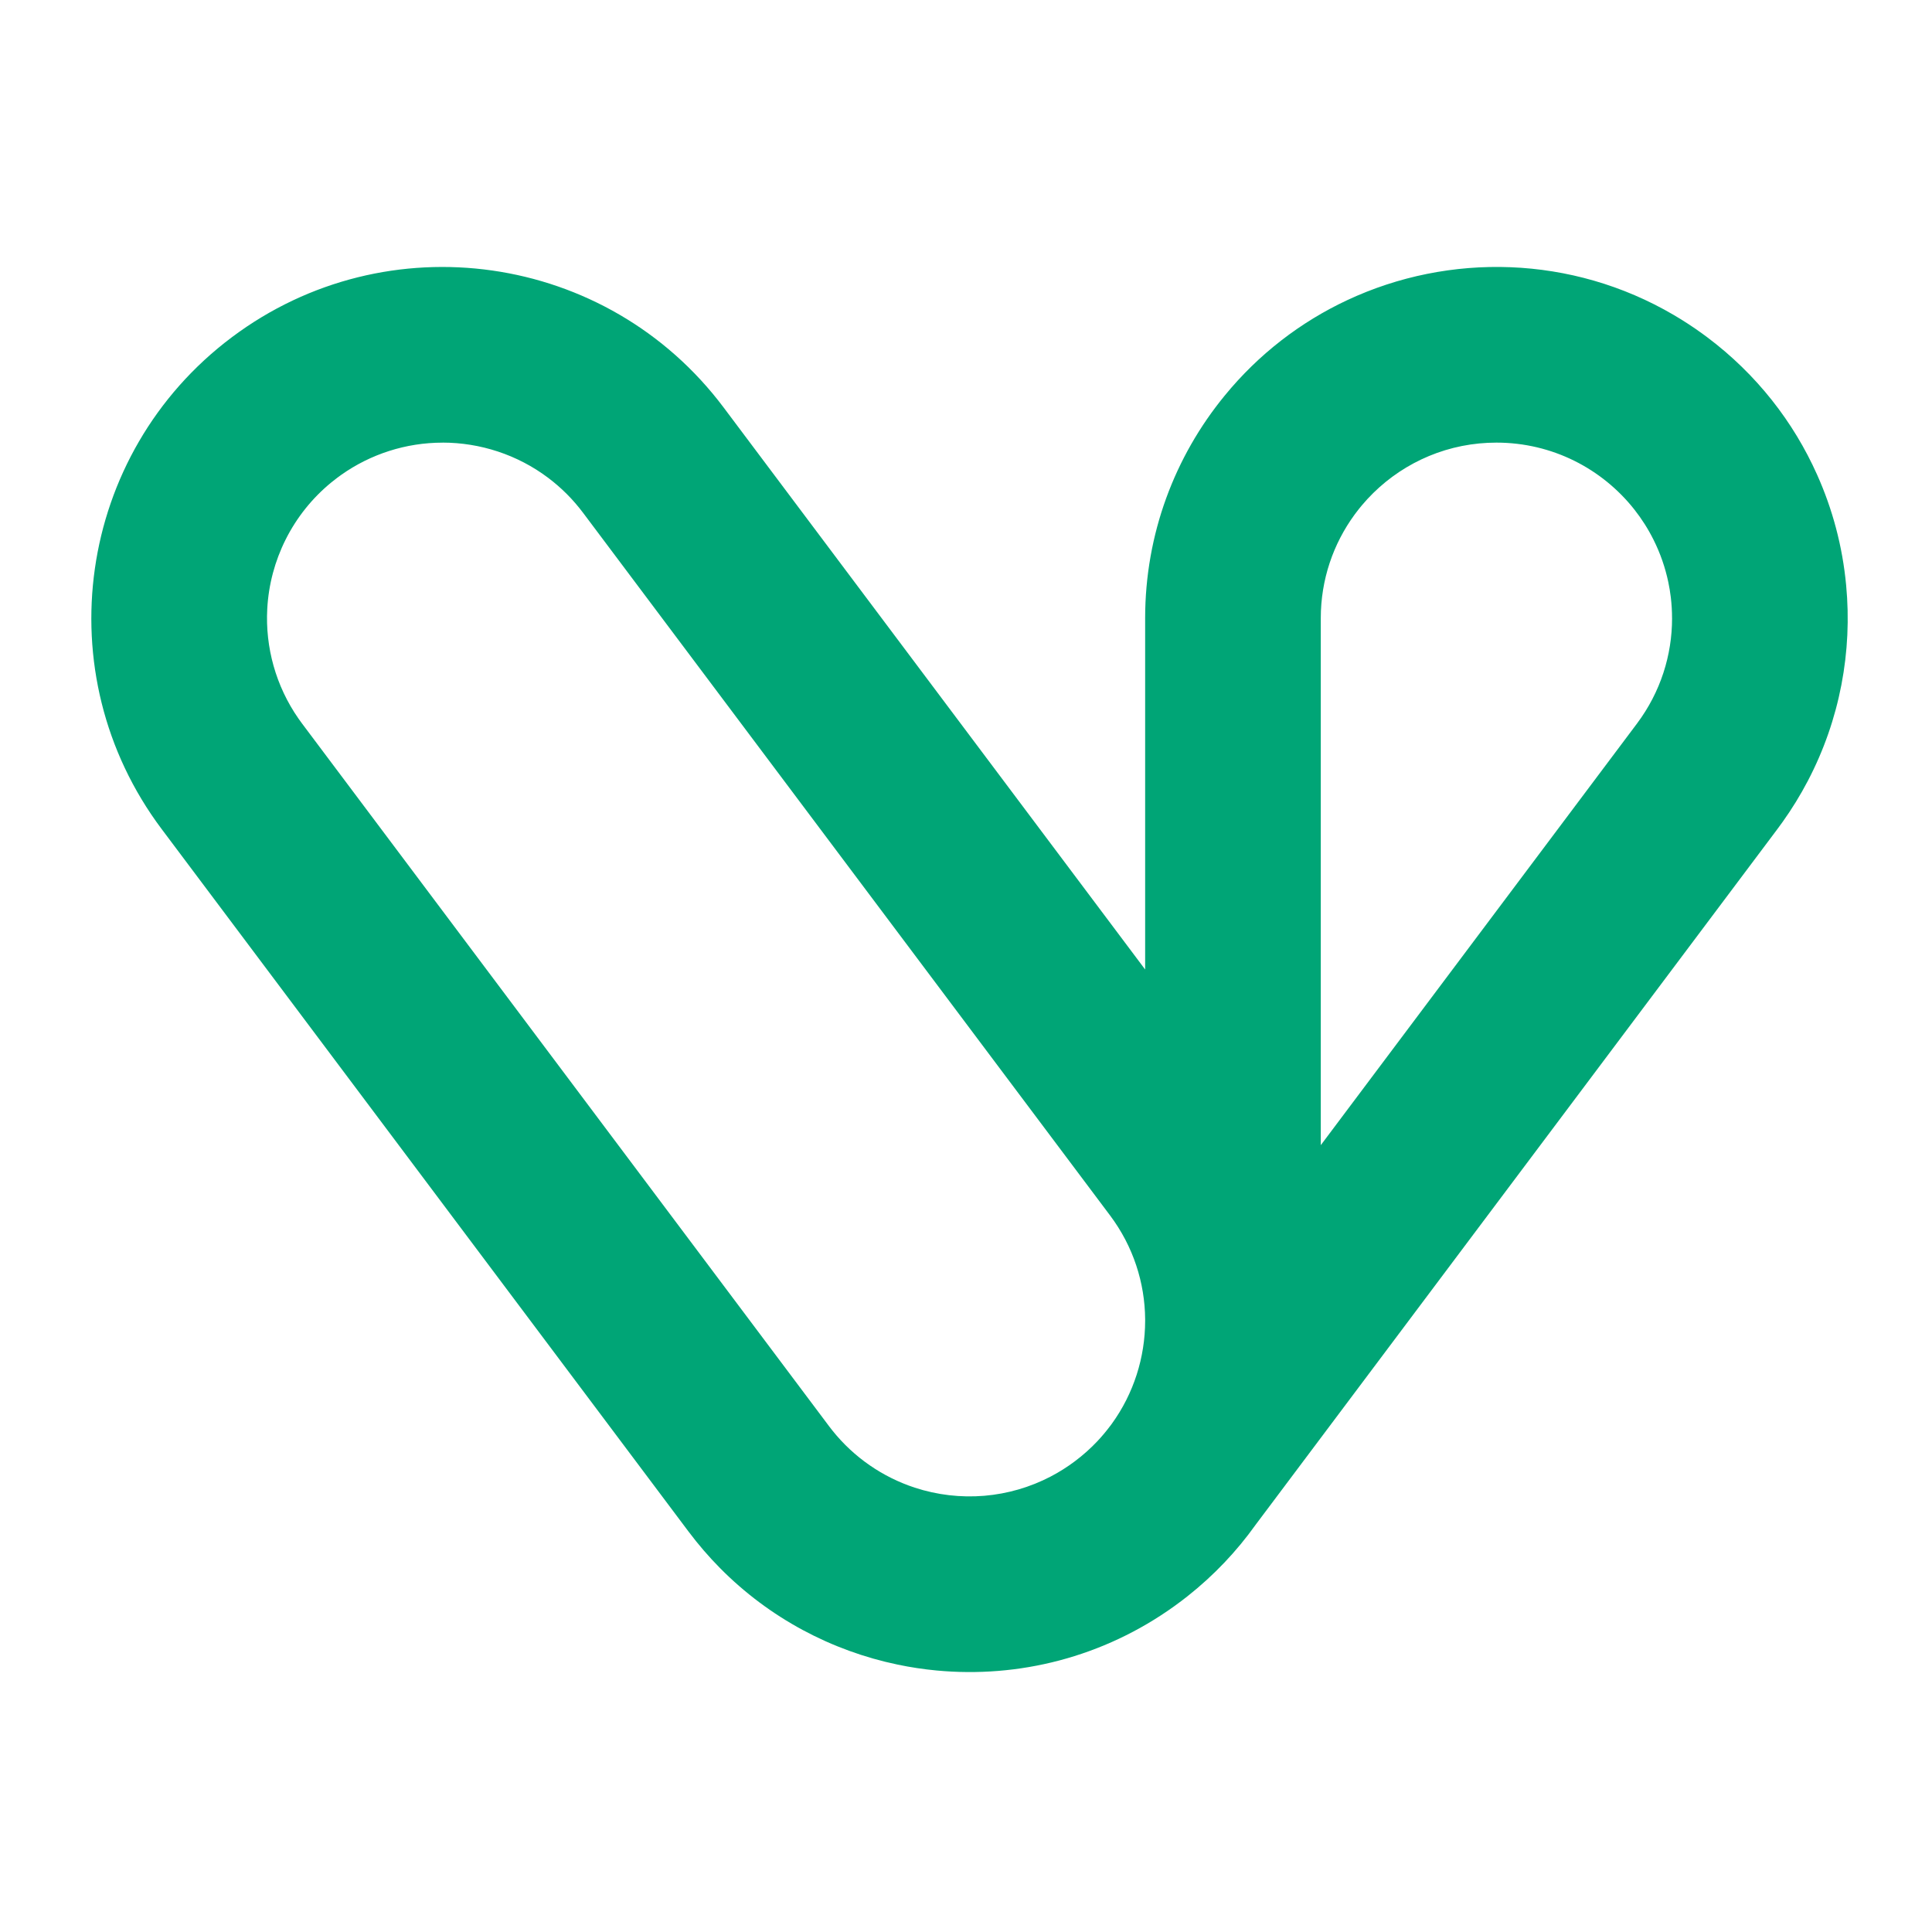
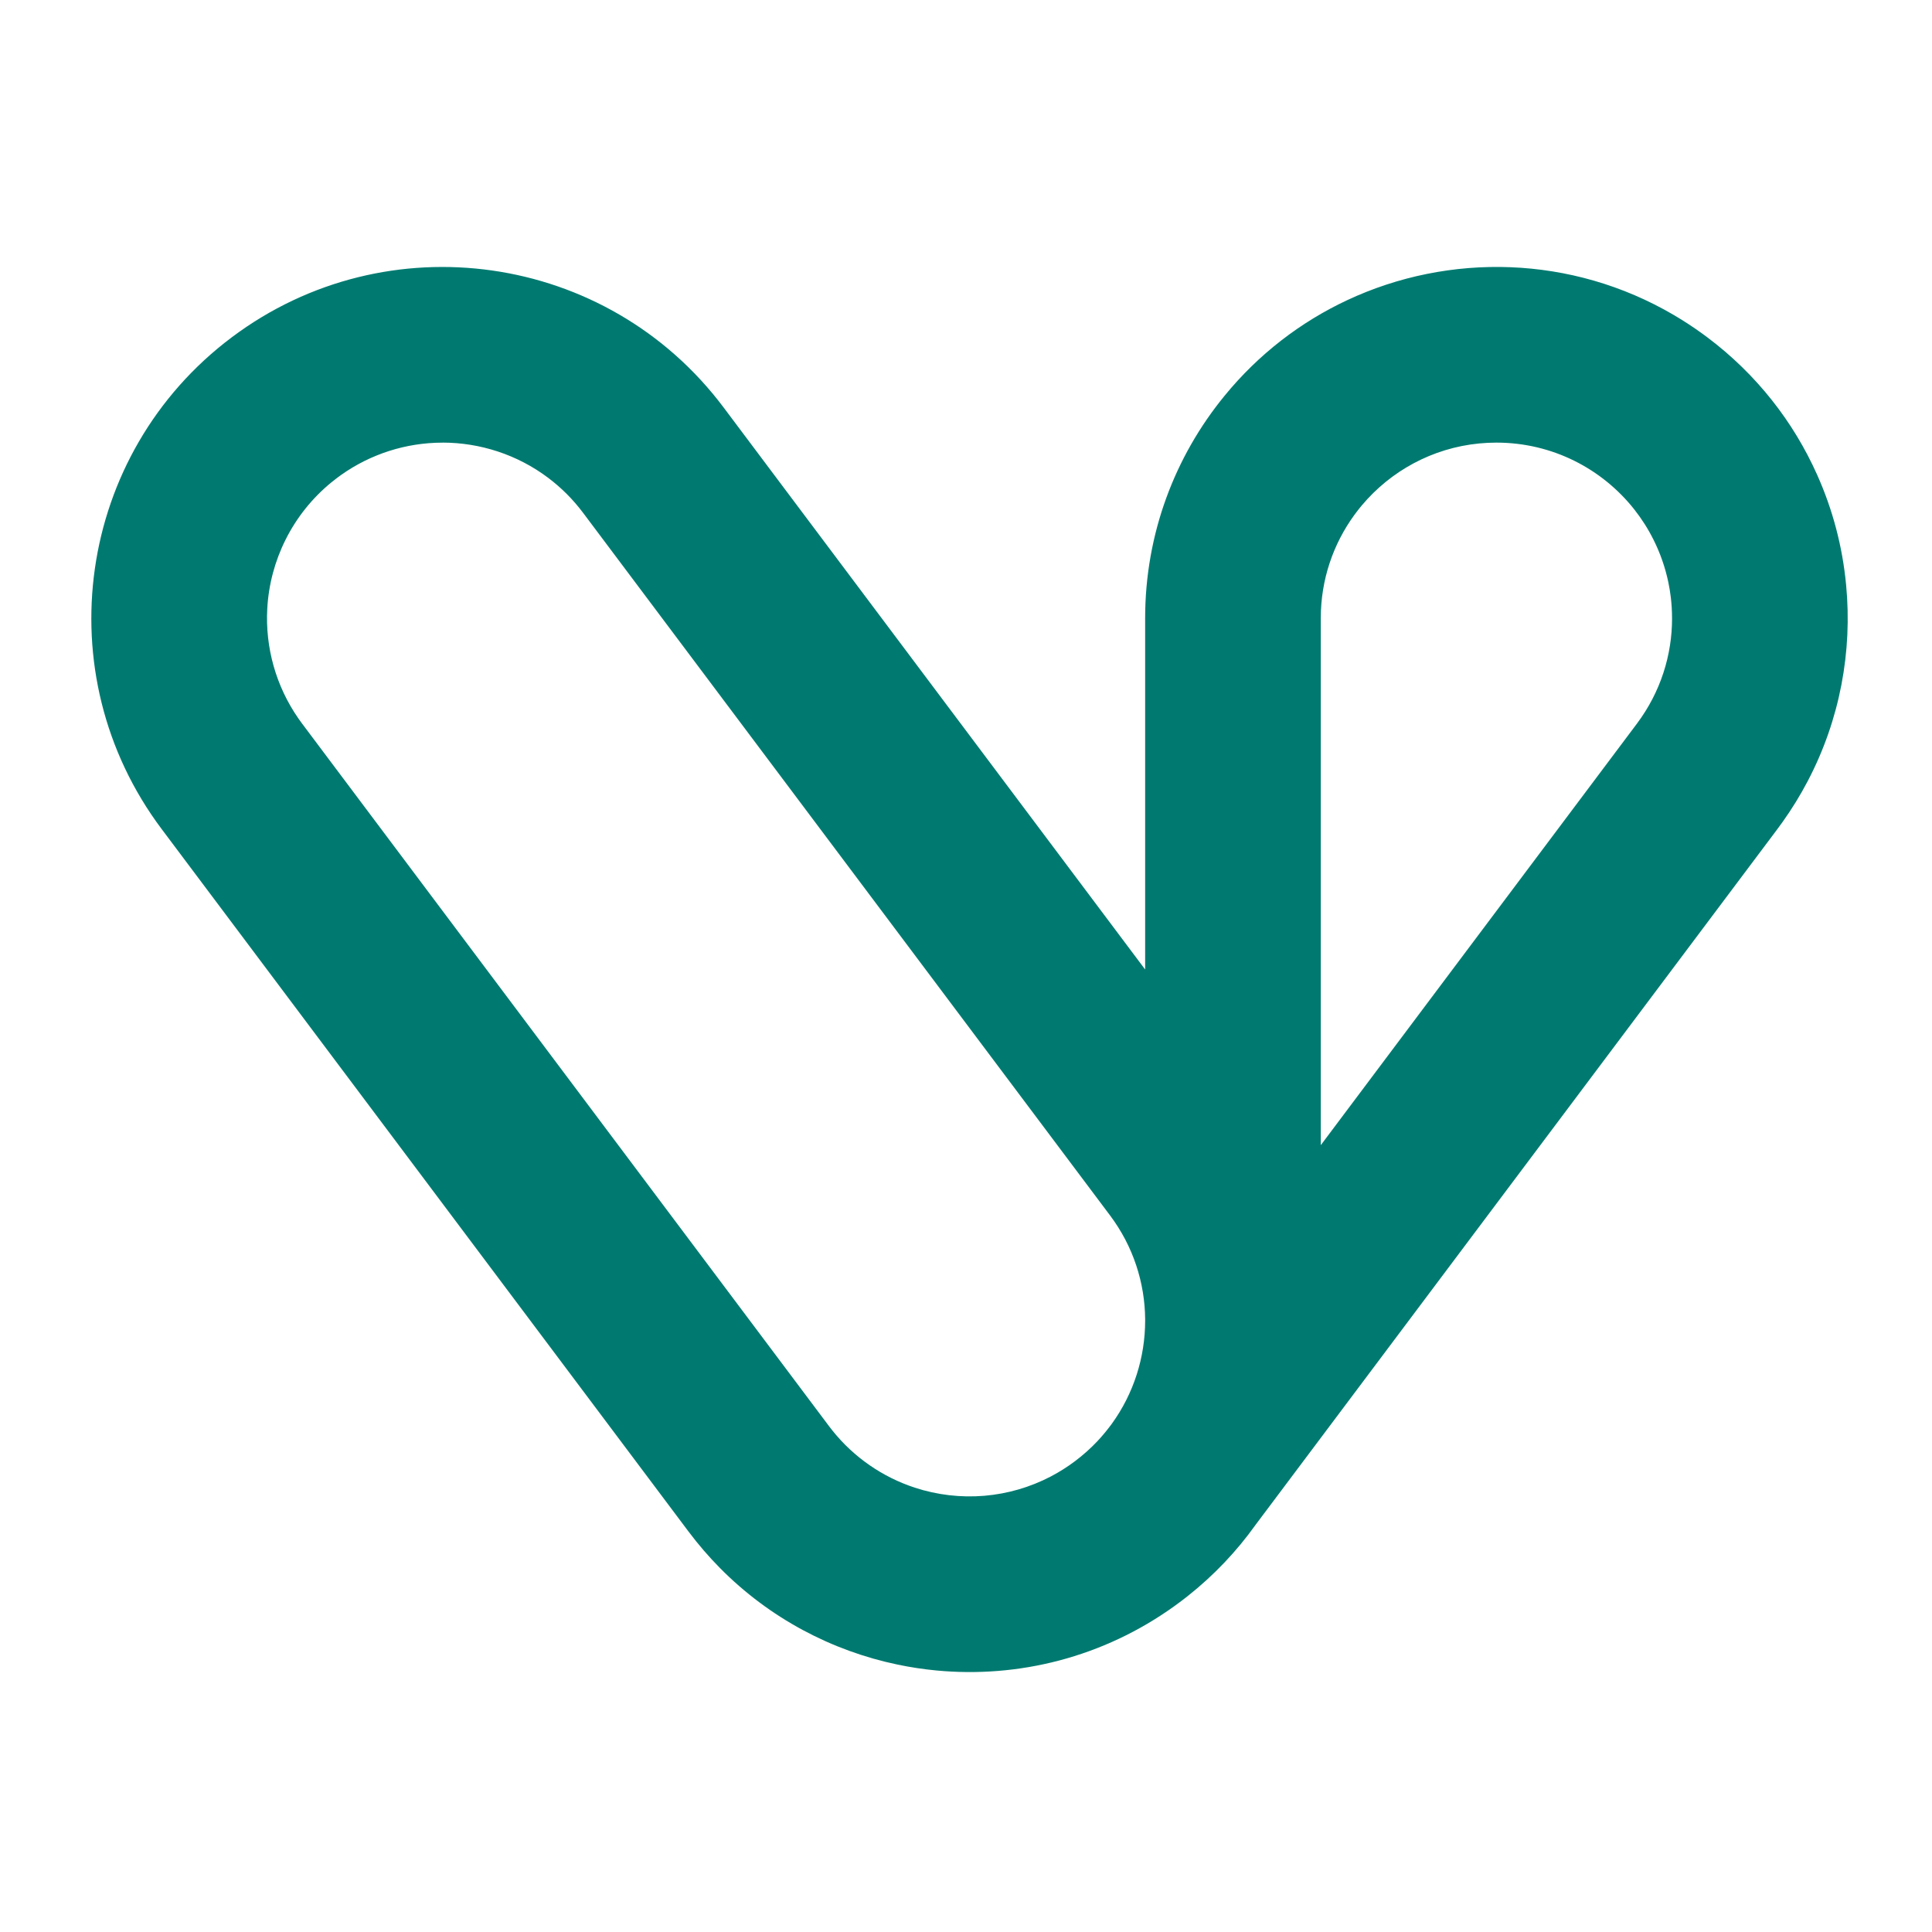
<svg xmlns="http://www.w3.org/2000/svg" width="275" height="275" viewBox="0 0 275 275" fill="none">
-   <path fill-rule="evenodd" clip-rule="evenodd" d="M258.643 67.564C255.292 60.061 250.04 53.28 243 48C242.763 47.822 242.524 47.647 242.285 47.474C240.979 46.528 239.626 45.645 238.23 44.827C223.738 36.334 206.312 35.911 191.753 42.728C185.169 45.811 179.172 50.374 174.298 56.342C167.236 64.964 162.999 75.987 162.999 88.001C162.999 88.083 163 88.165 163 88.247V137.999L103.001 58.002C86.433 35.912 55.093 31.435 33.002 48.002C10.912 64.57 6.435 95.909 23.003 117.999L98.001 217.995C99.394 219.852 100.892 221.585 102.479 223.192C109.544 230.34 118.393 234.983 127.77 236.939C129.589 237.32 131.435 237.6 133.3 237.776C144.944 238.879 157.009 235.925 167.203 228.585C167.816 228.144 168.42 227.688 169.014 227.219C172.793 224.234 176.029 220.805 178.703 217.063L253 118.002C253.257 117.66 253.508 117.316 253.755 116.968C255.07 115.122 256.262 113.183 257.32 111.163C261.909 102.407 263.671 92.714 262.779 83.296C262.26 77.738 260.831 72.444 258.643 67.564ZM158.259 202.655L158 203C157.448 203.735 156.861 204.436 156.24 205.098C155.262 206.139 154.181 207.109 153 207.995C151.887 208.83 150.728 209.558 149.533 210.18C146.625 211.692 143.421 212.631 140.097 212.91C136.755 213.188 133.388 212.792 130.208 211.752C125.643 210.254 121.556 207.455 118.491 203.627C118.326 203.421 118.163 203.212 118.003 202.999L43.005 103.003C42.829 102.768 42.657 102.531 42.491 102.292C39.259 97.653 37.748 92.14 38.041 86.665C38.134 84.94 38.405 83.227 38.85 81.556C39.281 79.941 39.879 78.355 40.644 76.824C42.242 73.628 44.47 70.876 47.134 68.688C47.418 68.455 47.708 68.227 48.005 68.005C48.199 67.859 48.394 67.717 48.59 67.578C52.73 64.657 57.741 63.005 63.002 63.005V63C68.342 63.005 73.635 64.713 78.012 68.002C78.945 68.703 79.836 69.475 80.678 70.318C81.503 71.145 82.28 72.04 83.001 73.001L158 172.997C161.327 177.434 162.957 182.616 163 187.767V188C162.995 193.196 161.377 198.348 158.259 202.655ZM238.001 88C238.005 93.226 236.377 98.497 233 103L188 163V88H187.999C187.999 82.483 189.786 77.384 192.813 73.249L193 73C193.276 72.632 193.56 72.274 193.852 71.926C197.947 67.054 203.867 63.767 210.559 63.119C211.361 63.042 212.175 63.002 212.998 63.002C220.964 63.002 228.059 66.727 232.637 72.531C233.677 73.85 234.592 75.285 235.361 76.824C236.334 78.77 237.035 80.804 237.469 82.874C237.617 83.581 237.734 84.294 237.821 85.011C237.938 85.991 237.998 86.988 237.998 88H238.001Z" fill="#00A576" />
+   <path fill-rule="evenodd" clip-rule="evenodd" d="M258.643 67.564C255.292 60.061 250.04 53.28 243 48C242.763 47.822 242.524 47.647 242.285 47.474C240.979 46.528 239.626 45.645 238.23 44.827C223.738 36.334 206.312 35.911 191.753 42.728C185.169 45.811 179.172 50.374 174.298 56.342C167.236 64.964 162.999 75.987 162.999 88.001C162.999 88.083 163 88.165 163 88.247V137.999L103.001 58.002C86.433 35.912 55.093 31.435 33.002 48.002C10.912 64.57 6.435 95.909 23.003 117.999L98.001 217.995C99.394 219.852 100.892 221.585 102.479 223.192C109.544 230.34 118.393 234.983 127.77 236.939C129.589 237.32 131.435 237.6 133.3 237.776C144.944 238.879 157.009 235.925 167.203 228.585C167.816 228.144 168.42 227.688 169.014 227.219C172.793 224.234 176.029 220.805 178.703 217.063L253 118.002C253.257 117.66 253.508 117.316 253.755 116.968C255.07 115.122 256.262 113.183 257.32 111.163C261.909 102.407 263.671 92.714 262.779 83.296C262.26 77.738 260.831 72.444 258.643 67.564ZM158.259 202.655L158 203C157.448 203.735 156.861 204.436 156.24 205.098C155.262 206.139 154.181 207.109 153 207.995C151.887 208.83 150.728 209.558 149.533 210.18C146.625 211.692 143.421 212.631 140.097 212.91C136.755 213.188 133.388 212.792 130.208 211.752C125.643 210.254 121.556 207.455 118.491 203.627C118.326 203.421 118.163 203.212 118.003 202.999L43.005 103.003C42.829 102.768 42.657 102.531 42.491 102.292C39.259 97.653 37.748 92.14 38.041 86.665C38.134 84.94 38.405 83.227 38.85 81.556C39.281 79.941 39.879 78.355 40.644 76.824C42.242 73.628 44.47 70.876 47.134 68.688C47.418 68.455 47.708 68.227 48.005 68.005C48.199 67.859 48.394 67.717 48.59 67.578C52.73 64.657 57.741 63.005 63.002 63.005V63C68.342 63.005 73.635 64.713 78.012 68.002C78.945 68.703 79.836 69.475 80.678 70.318C81.503 71.145 82.28 72.04 83.001 73.001L158 172.997C161.327 177.434 162.957 182.616 163 187.767V188C162.995 193.196 161.377 198.348 158.259 202.655ZM238.001 88C238.005 93.226 236.377 98.497 233 103L188 163V88H187.999C187.999 82.483 189.786 77.384 192.813 73.249L193 73C193.276 72.632 193.56 72.274 193.852 71.926C197.947 67.054 203.867 63.767 210.559 63.119C211.361 63.042 212.175 63.002 212.998 63.002C220.964 63.002 228.059 66.727 232.637 72.531C233.677 73.85 234.592 75.285 235.361 76.824C236.334 78.77 237.035 80.804 237.469 82.874C237.617 83.581 237.734 84.294 237.821 85.011C237.938 85.991 237.998 86.988 237.998 88H238.001Z" fill="#007A70" />
</svg>
